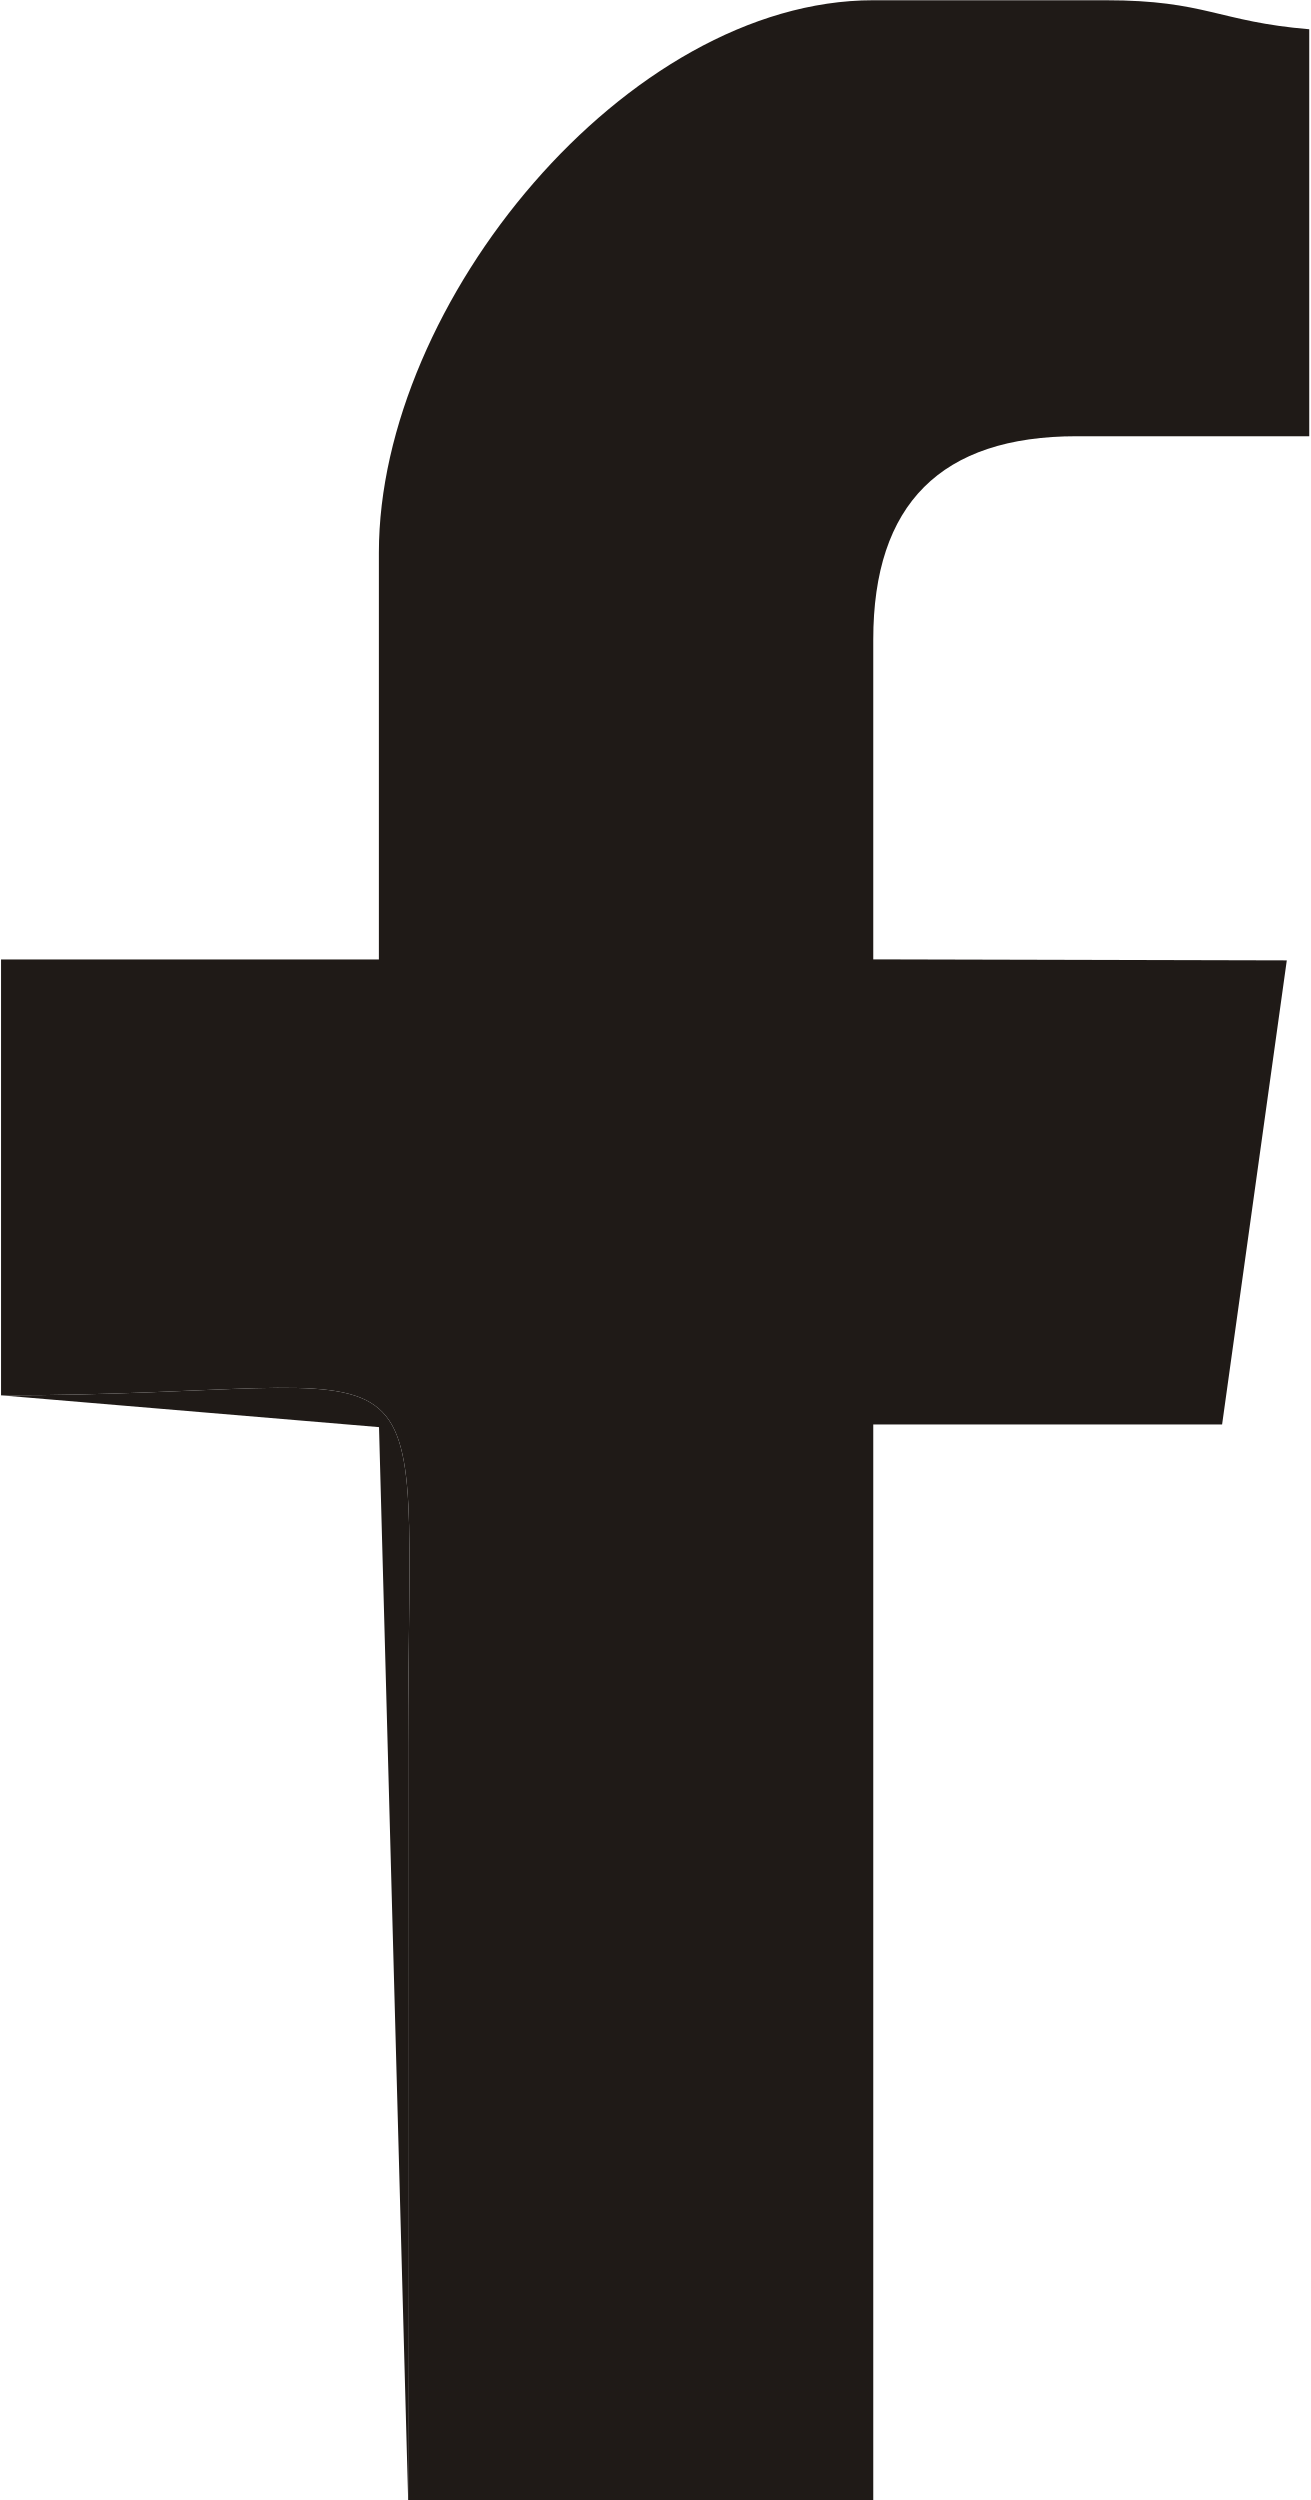
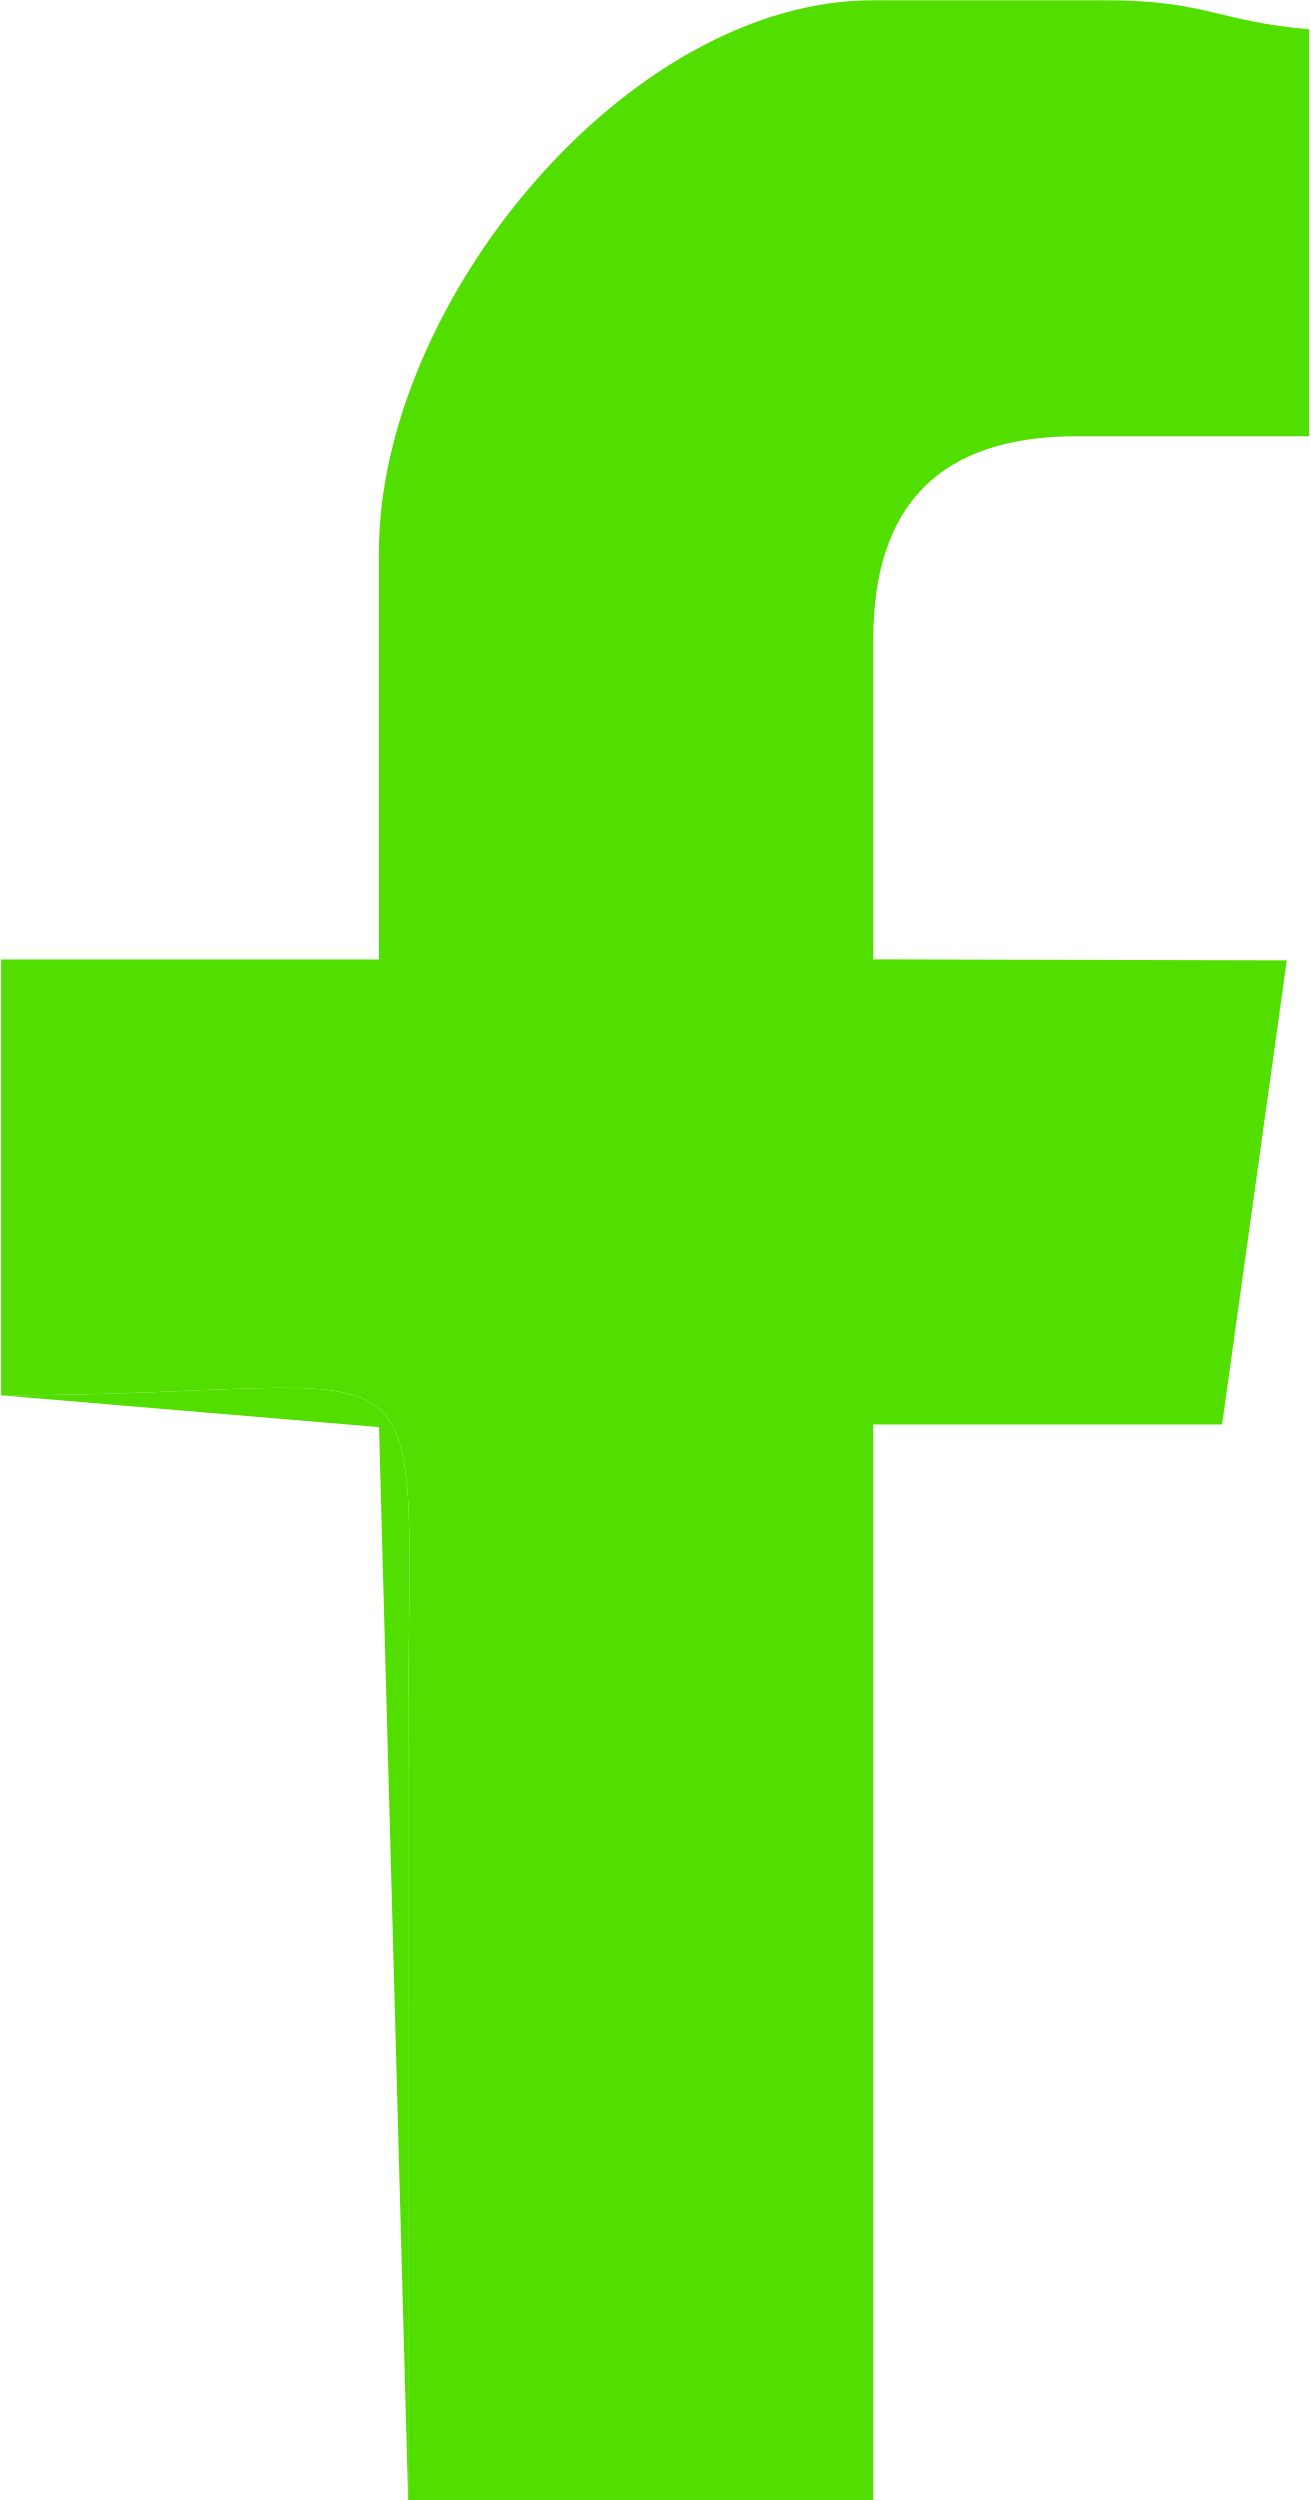
<svg xmlns="http://www.w3.org/2000/svg" xml:space="preserve" width="141px" height="269px" shape-rendering="geometricPrecision" text-rendering="geometricPrecision" image-rendering="optimizeQuality" fill-rule="evenodd" clip-rule="evenodd" viewBox="0 0 10.372 19.823">
  <g id="Layer_x0020_1">
-     <path fill="#1F1A17" d="M3.227 19.823c0,-1.998 -0.001,-3.995 0,-5.993 0.001,-3.476 0.367,-2.766 -3.227,-2.766l2.996 0.252 0.231 8.507z" />
-     <path fill="#1F1A17" d="M0 11.064c3.594,0 3.228,-0.71 3.227,2.766 -0.001,1.998 0,3.995 0,5.993l3.688 0 0 -8.528 2.766 0 0.513 -3.68 -3.279 -0.008 0 -2.535c0,-1.076 0.537,-1.613 1.613,-1.613l1.844 0 0 -3.227c-0.721,-0.06 -0.819,-0.23 -1.614,-0.23l-1.844 0c-1.951,0 -3.919,2.401 -3.919,4.379l0 3.227 -2.996 0 0 3.457z" />
+     <path fill="#52df00" d="M3.227 19.823c0,-1.998 -0.001,-3.995 0,-5.993 0.001,-3.476 0.367,-2.766 -3.227,-2.766l2.996 0.252 0.231 8.507z" />
+     <path fill="#52df00" d="M0 11.064c3.594,0 3.228,-0.71 3.227,2.766 -0.001,1.998 0,3.995 0,5.993l3.688 0 0 -8.528 2.766 0 0.513 -3.68 -3.279 -0.008 0 -2.535c0,-1.076 0.537,-1.613 1.613,-1.613l1.844 0 0 -3.227c-0.721,-0.06 -0.819,-0.23 -1.614,-0.23l-1.844 0c-1.951,0 -3.919,2.401 -3.919,4.379l0 3.227 -2.996 0 0 3.457z" />
  </g>
</svg>
